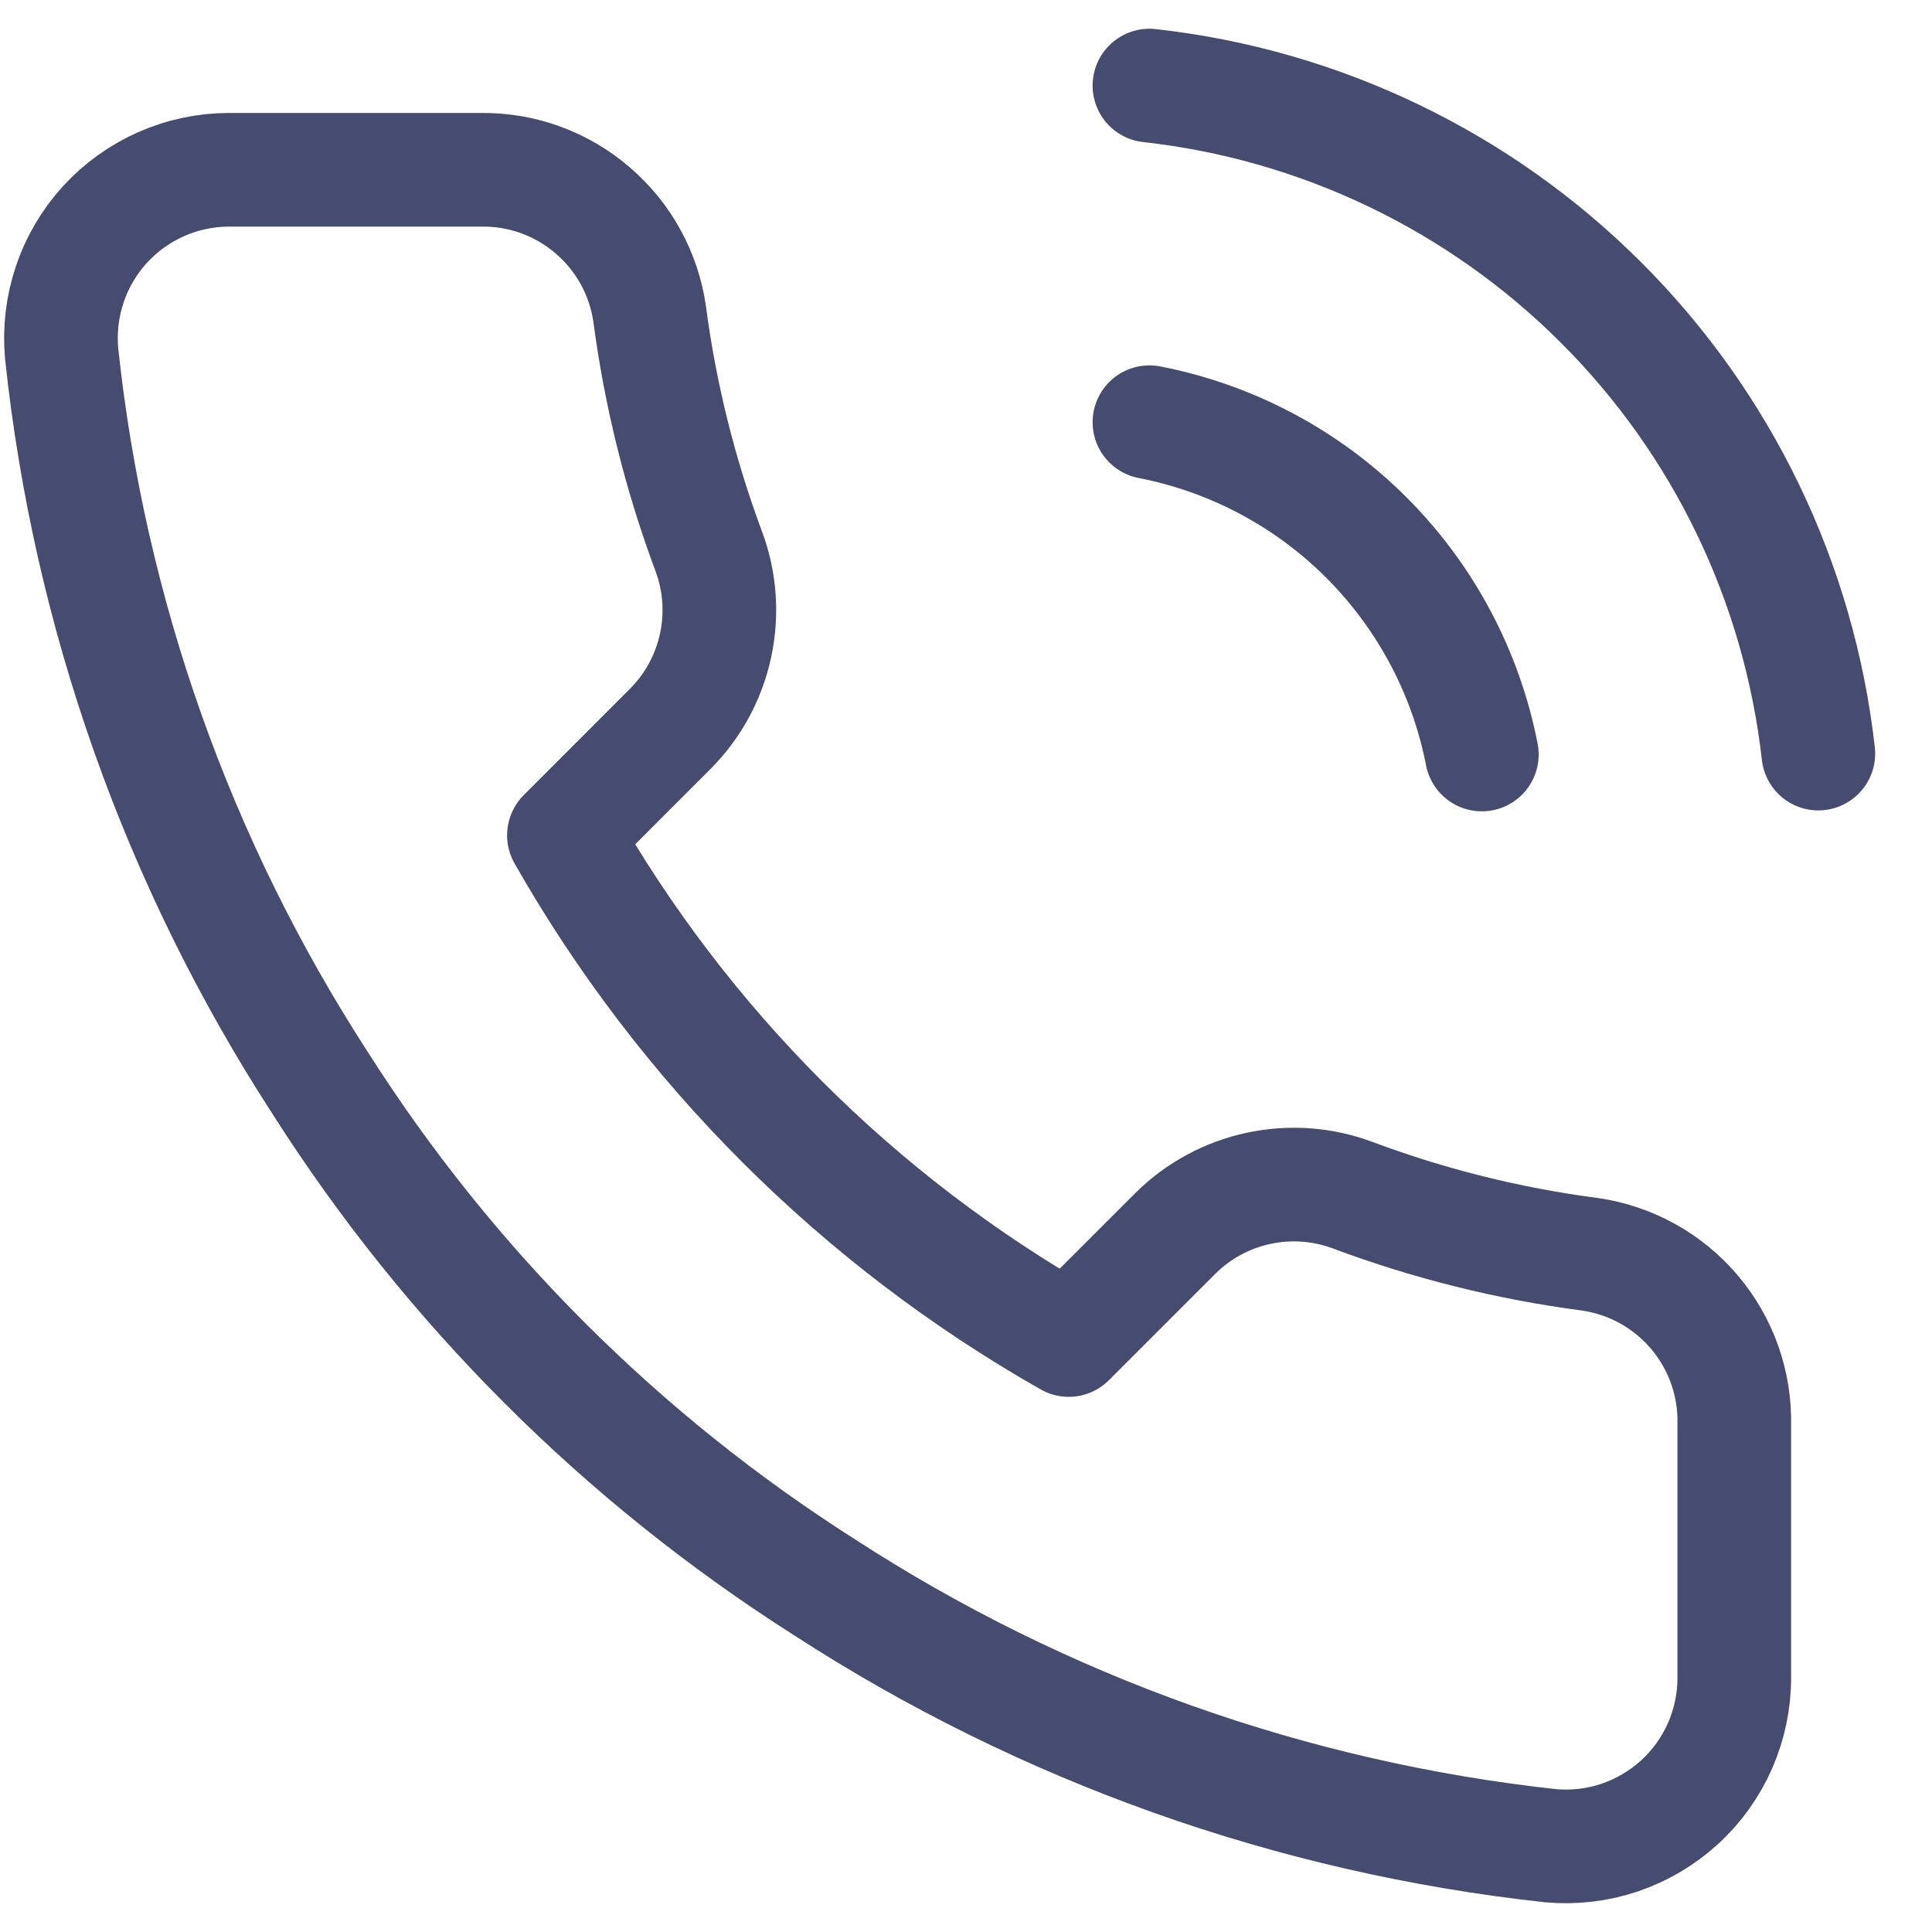
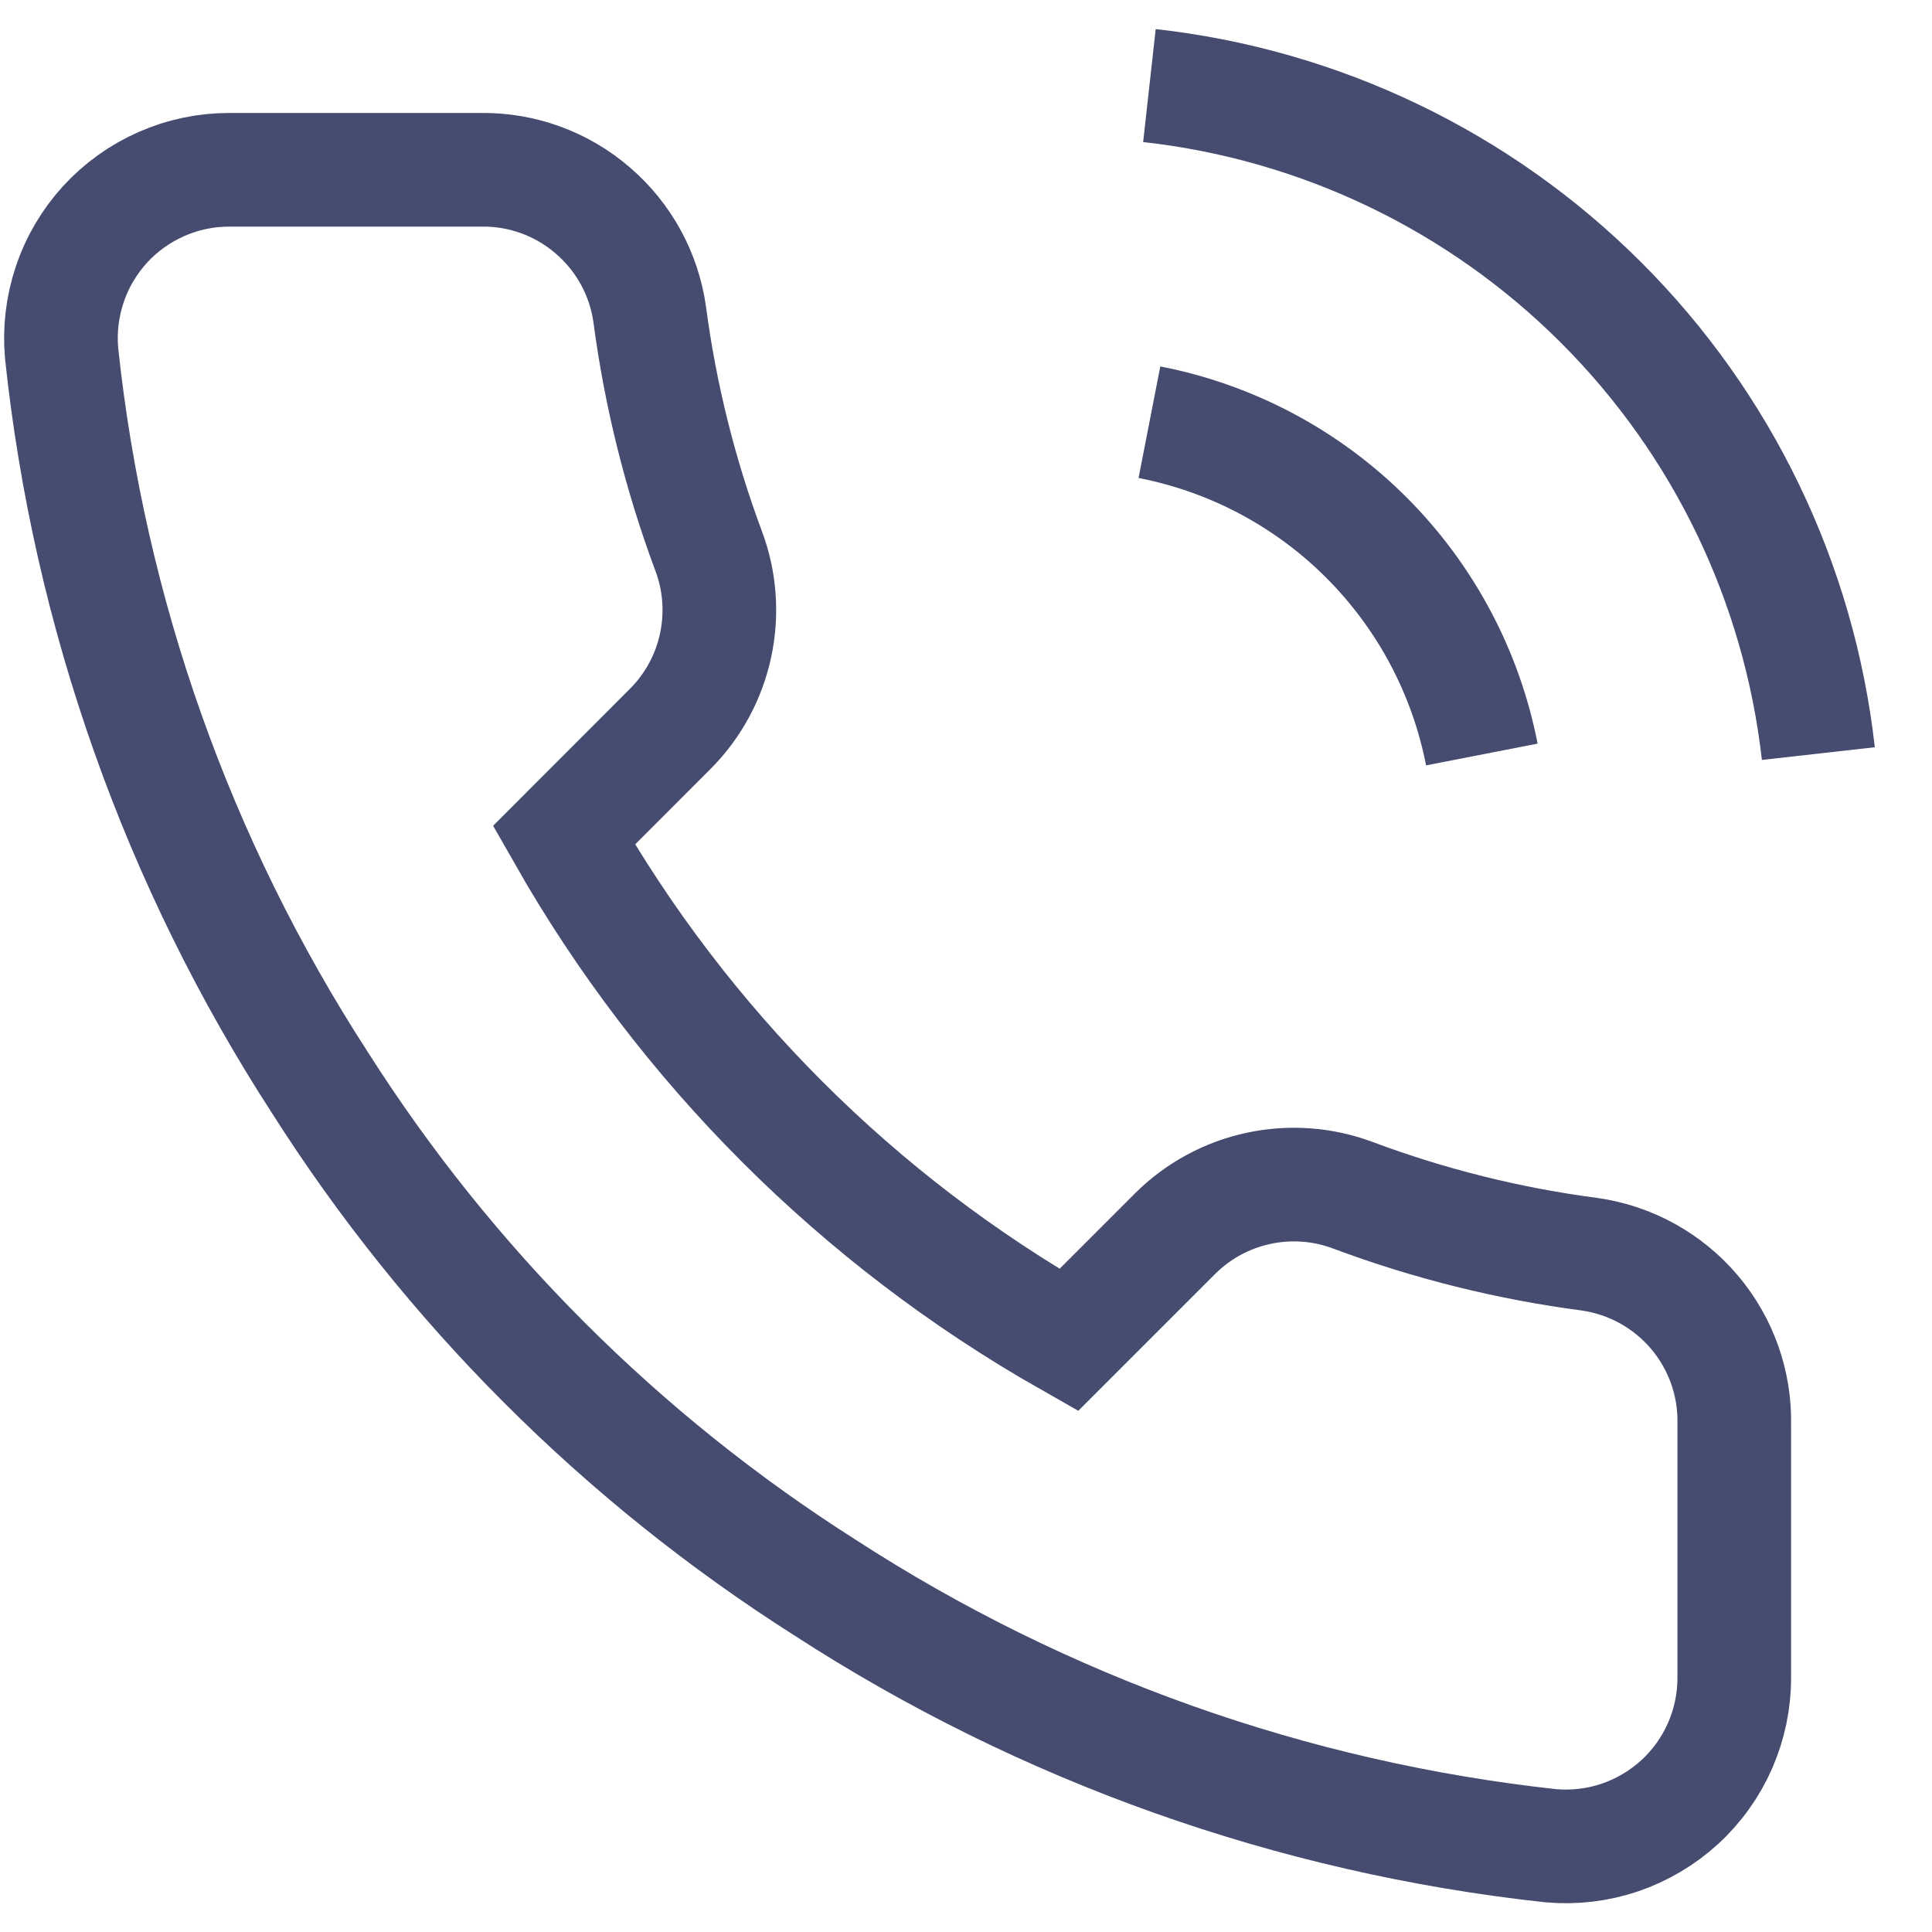
<svg xmlns="http://www.w3.org/2000/svg" width="17" height="17" viewBox="0 0 17 17" fill="none">
-   <path d="M10.114 3.715C10.838 3.856 11.502 4.209 12.023 4.73C12.544 5.251 12.898 5.916 13.039 6.639M10.114 0.753C11.617 0.92 13.018 1.593 14.087 2.661C15.157 3.729 15.831 5.129 16 6.631M15.26 12.539V14.76C15.261 14.966 15.218 15.17 15.136 15.359C15.053 15.548 14.932 15.718 14.78 15.857C14.628 15.996 14.449 16.102 14.253 16.169C14.058 16.235 13.851 16.259 13.646 16.241C11.368 15.993 9.18 15.215 7.257 13.968C5.468 12.831 3.952 11.315 2.815 9.526C1.564 7.595 0.785 5.396 0.542 3.108C0.524 2.903 0.548 2.697 0.614 2.502C0.679 2.307 0.785 2.128 0.923 1.976C1.062 1.824 1.231 1.703 1.419 1.62C1.607 1.537 1.81 1.494 2.016 1.494H4.237C4.596 1.49 4.944 1.617 5.216 1.852C5.489 2.086 5.667 2.411 5.717 2.767C5.811 3.478 5.985 4.176 6.235 4.847C6.335 5.112 6.356 5.4 6.297 5.677C6.238 5.954 6.101 6.208 5.902 6.409L4.962 7.35C6.016 9.203 7.55 10.738 9.404 11.791L10.344 10.851C10.545 10.652 10.799 10.515 11.076 10.456C11.353 10.397 11.641 10.418 11.906 10.518C12.578 10.769 13.276 10.943 13.986 11.036C14.346 11.087 14.674 11.268 14.909 11.545C15.144 11.822 15.269 12.176 15.26 12.539Z" stroke="#464B70" stroke-linecap="round" stroke-linejoin="round" />
+   <path d="M10.114 3.715C10.838 3.856 11.502 4.209 12.023 4.73C12.544 5.251 12.898 5.916 13.039 6.639M10.114 0.753C11.617 0.92 13.018 1.593 14.087 2.661C15.157 3.729 15.831 5.129 16 6.631M15.26 12.539V14.76C15.261 14.966 15.218 15.17 15.136 15.359C15.053 15.548 14.932 15.718 14.78 15.857C14.628 15.996 14.449 16.102 14.253 16.169C14.058 16.235 13.851 16.259 13.646 16.241C11.368 15.993 9.18 15.215 7.257 13.968C5.468 12.831 3.952 11.315 2.815 9.526C1.564 7.595 0.785 5.396 0.542 3.108C0.524 2.903 0.548 2.697 0.614 2.502C0.679 2.307 0.785 2.128 0.923 1.976C1.062 1.824 1.231 1.703 1.419 1.62C1.607 1.537 1.81 1.494 2.016 1.494H4.237C4.596 1.49 4.944 1.617 5.216 1.852C5.489 2.086 5.667 2.411 5.717 2.767C5.811 3.478 5.985 4.176 6.235 4.847C6.335 5.112 6.356 5.4 6.297 5.677C6.238 5.954 6.101 6.208 5.902 6.409L4.962 7.35C6.016 9.203 7.55 10.738 9.404 11.791L10.344 10.851C10.545 10.652 10.799 10.515 11.076 10.456C11.353 10.397 11.641 10.418 11.906 10.518C12.578 10.769 13.276 10.943 13.986 11.036C14.346 11.087 14.674 11.268 14.909 11.545C15.144 11.822 15.269 12.176 15.26 12.539Z" stroke="#464B70" strokeLinecap="round" strokeLinejoin="round" />
</svg>
